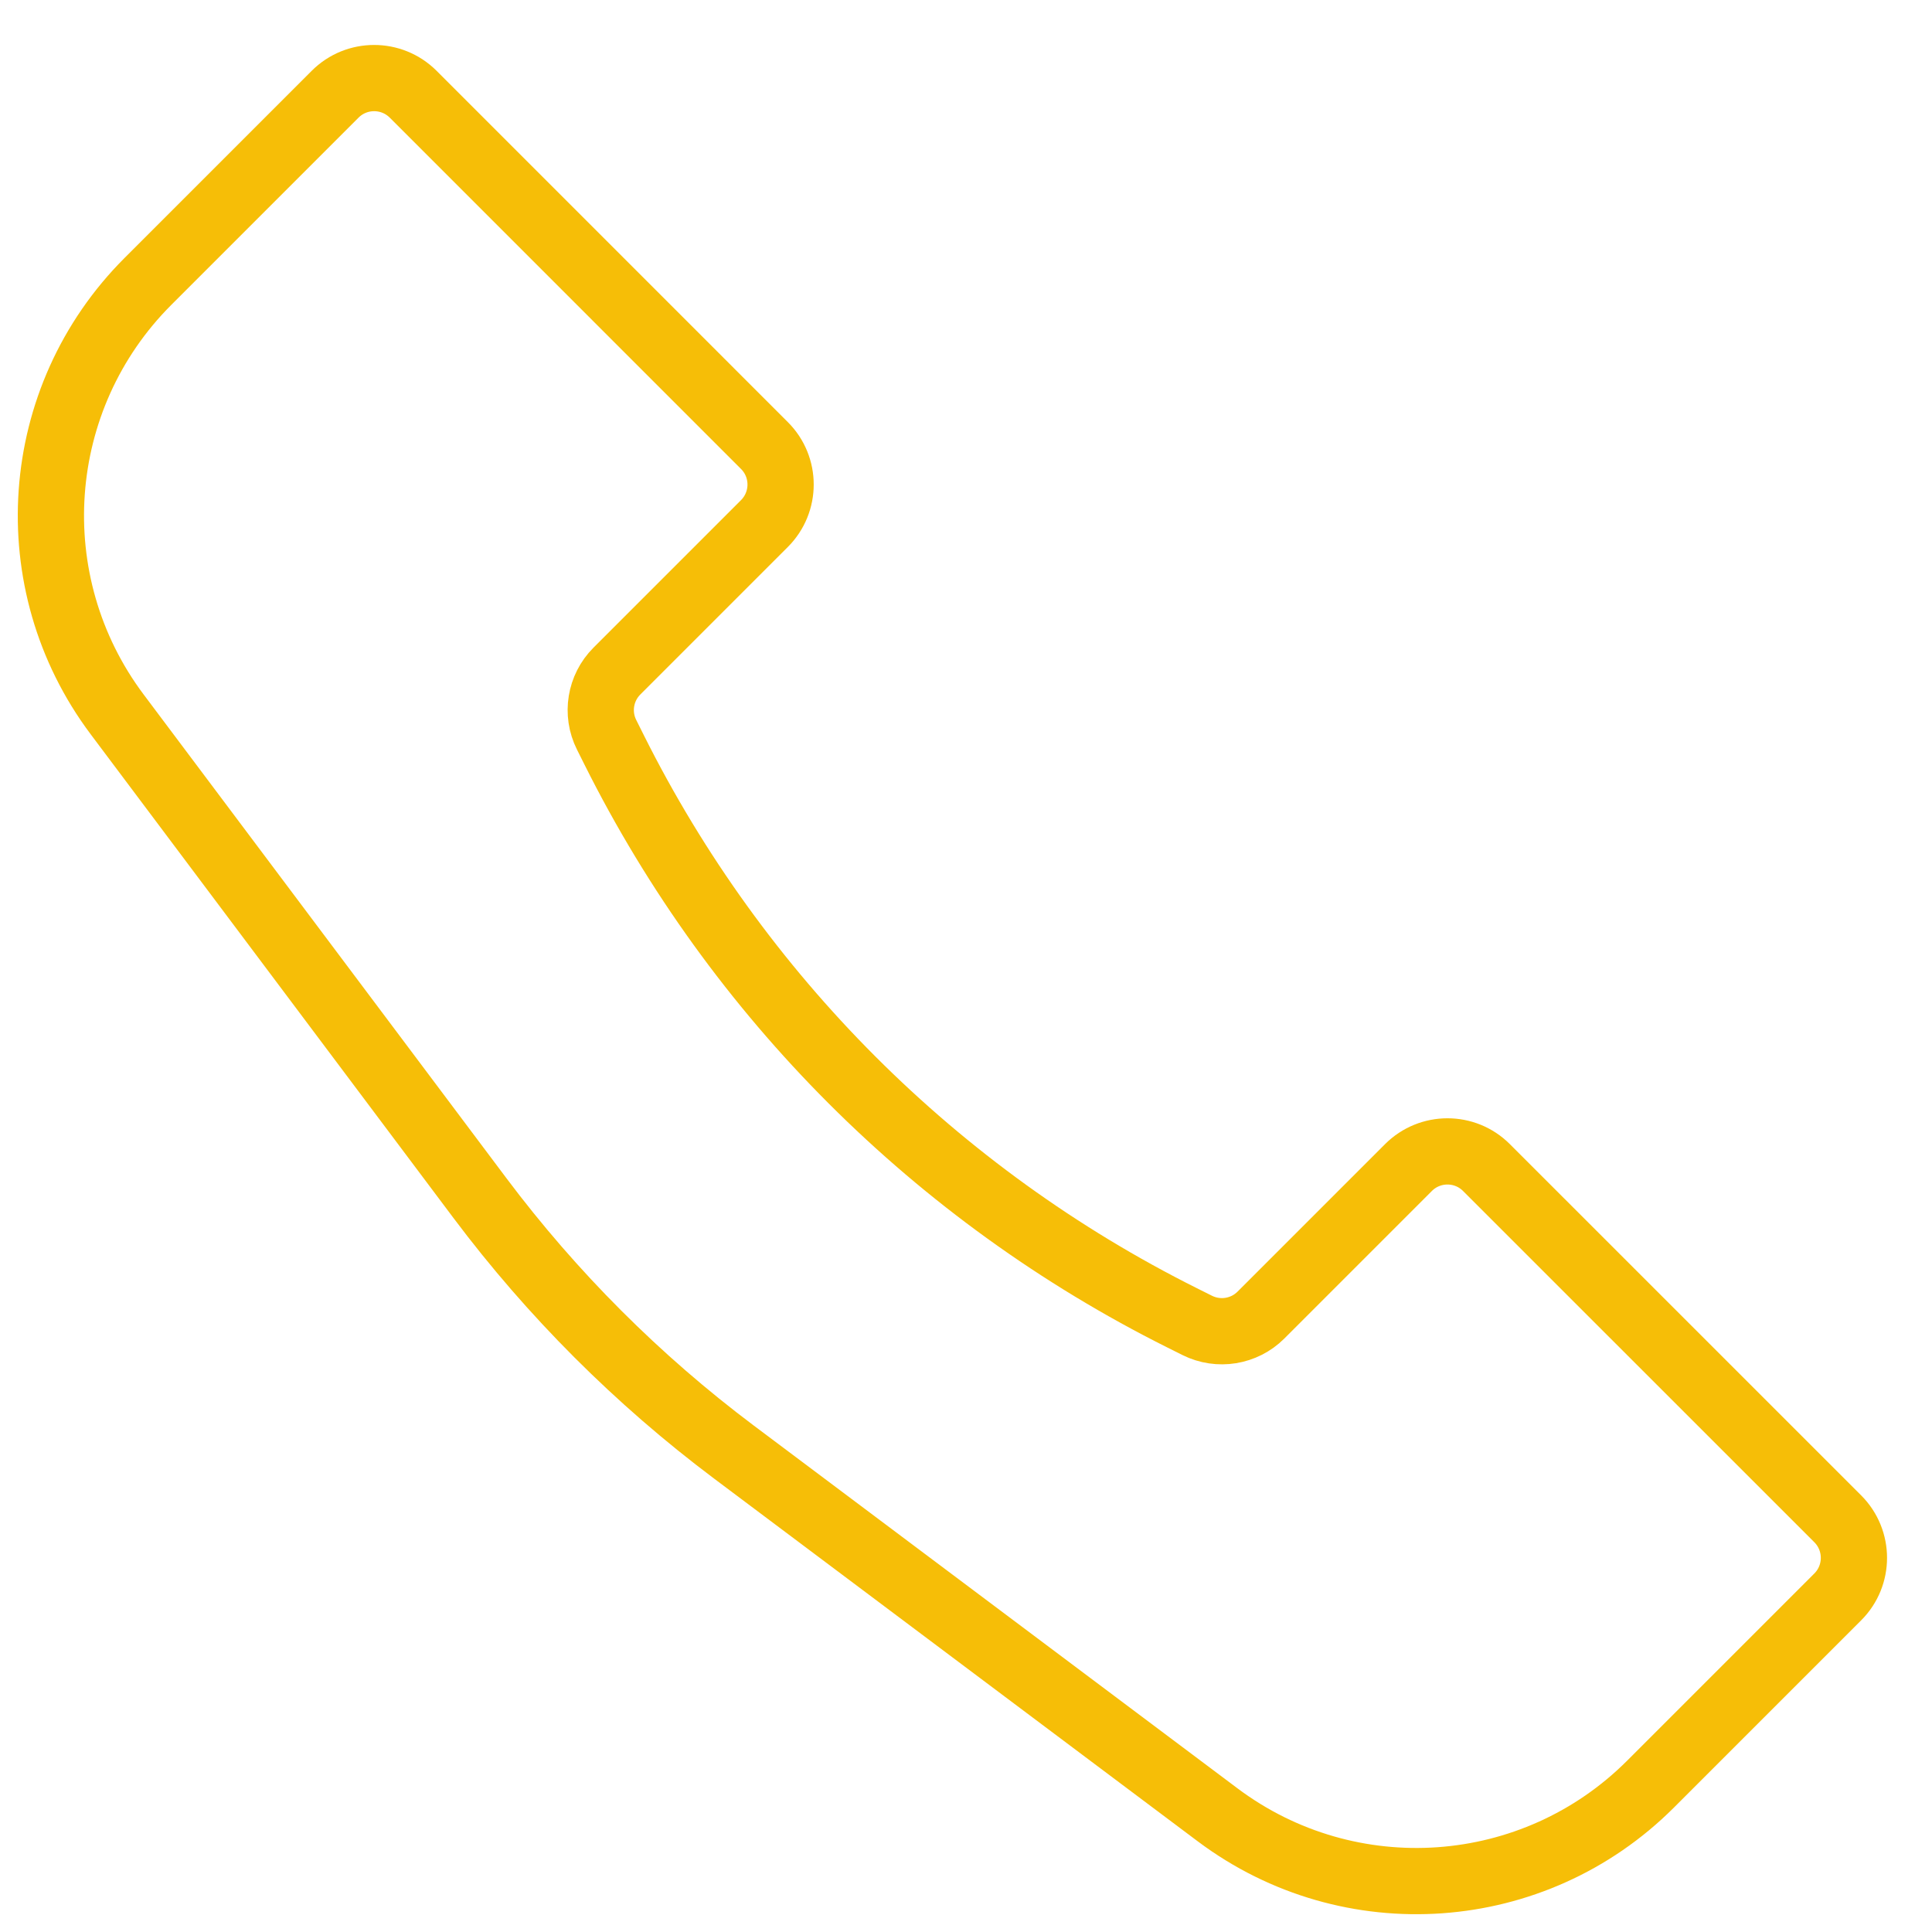
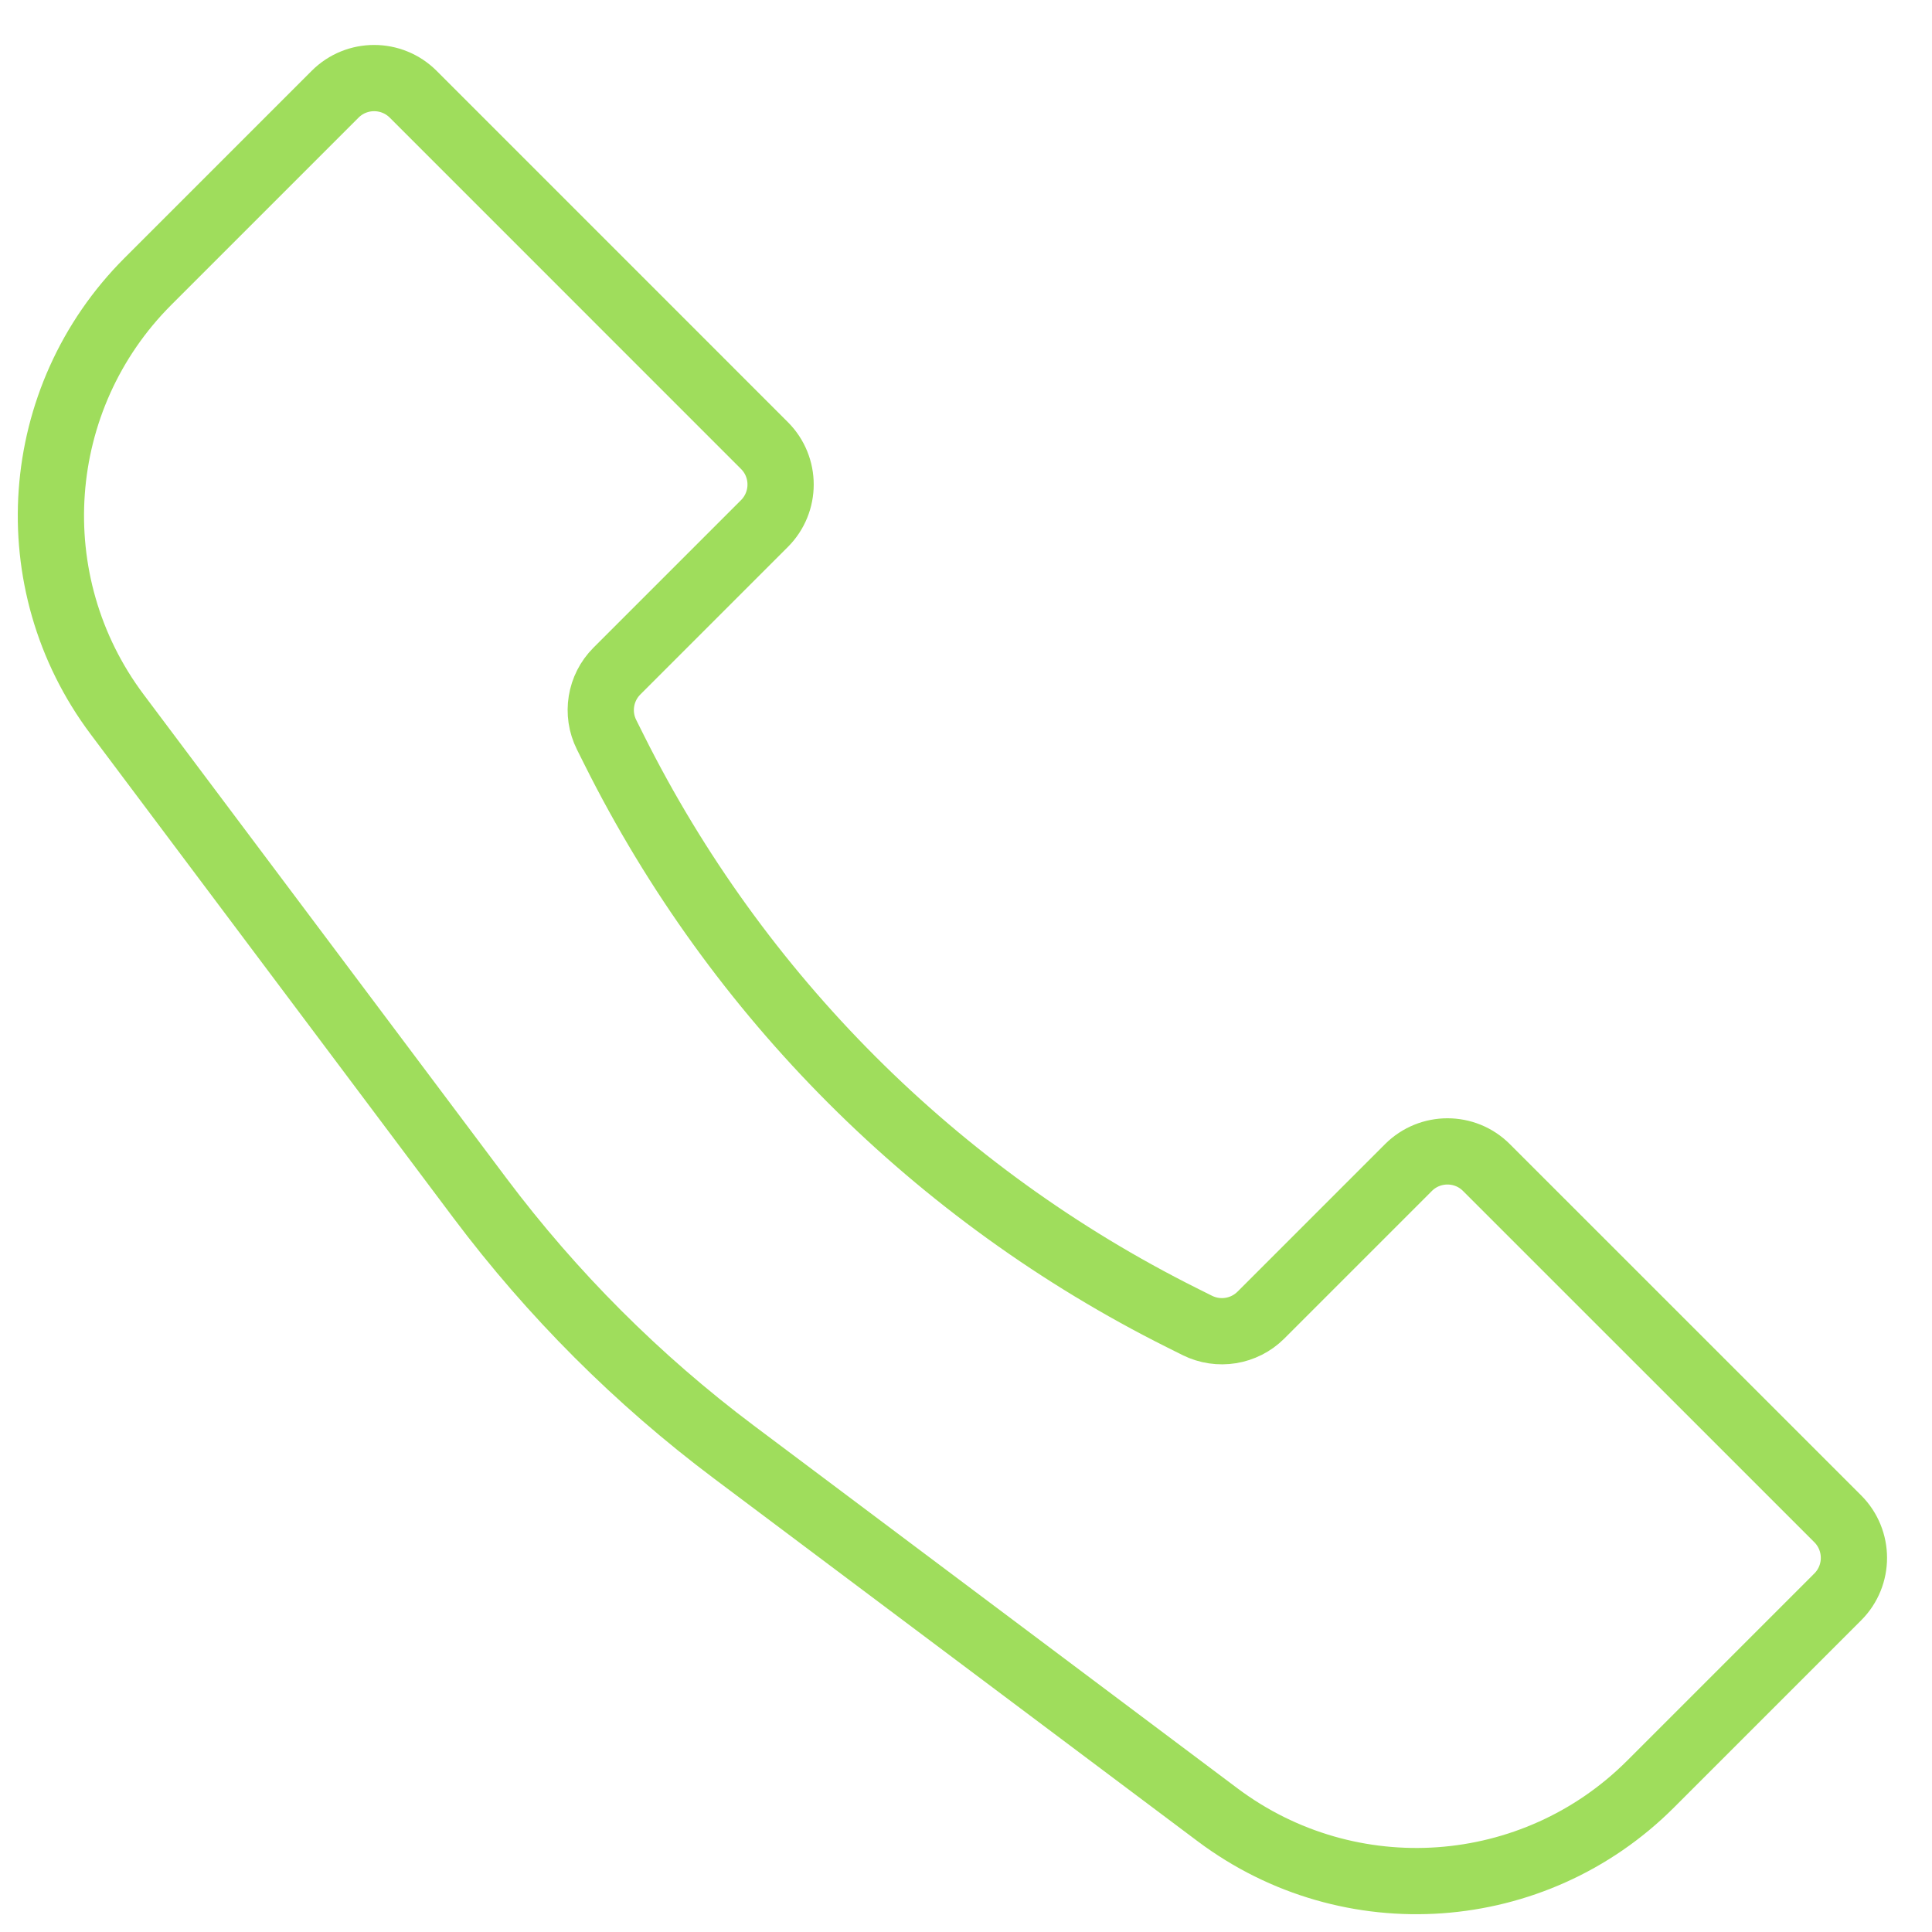
<svg xmlns="http://www.w3.org/2000/svg" width="35" height="35" viewBox="0 0 35 35" fill="none">
-   <path d="M2.68 5.098L6.071 1.707C6.461 1.317 7.094 1.317 7.485 1.707L13.848 8.071C14.239 8.461 14.239 9.094 13.848 9.485L11.176 12.157C10.872 12.461 10.796 12.926 10.989 13.311L11.127 13.587C13.352 18.038 16.962 21.648 21.413 23.873L21.689 24.011C22.074 24.203 22.539 24.128 22.843 23.824L25.515 21.152C25.906 20.761 26.539 20.761 26.929 21.152L33.293 27.515C33.683 27.906 33.683 28.539 33.293 28.929L29.902 32.32C27.791 34.432 24.448 34.669 22.059 32.878L13.295 26.305C11.552 24.997 10.003 23.448 8.695 21.705L2.122 12.941C0.331 10.552 0.568 7.21 2.68 5.098Z" stroke="#F6BE07" stroke-width="1.2" />
+   <path d="M2.68 5.098L6.071 1.707C6.461 1.317 7.094 1.317 7.485 1.707L13.848 8.071C14.239 8.461 14.239 9.094 13.848 9.485L11.176 12.157C10.872 12.461 10.796 12.926 10.989 13.311L11.127 13.587C13.352 18.038 16.962 21.648 21.413 23.873L21.689 24.011C22.074 24.203 22.539 24.128 22.843 23.824L25.515 21.152C25.906 20.761 26.539 20.761 26.929 21.152L33.293 27.515C33.683 27.906 33.683 28.539 33.293 28.929L29.902 32.32C27.791 34.432 24.448 34.669 22.059 32.878L13.295 26.305C11.552 24.997 10.003 23.448 8.695 21.705L2.122 12.941C0.331 10.552 0.568 7.21 2.68 5.098Z" stroke="#9fdd5c" stroke-width="1.2" />
</svg>
